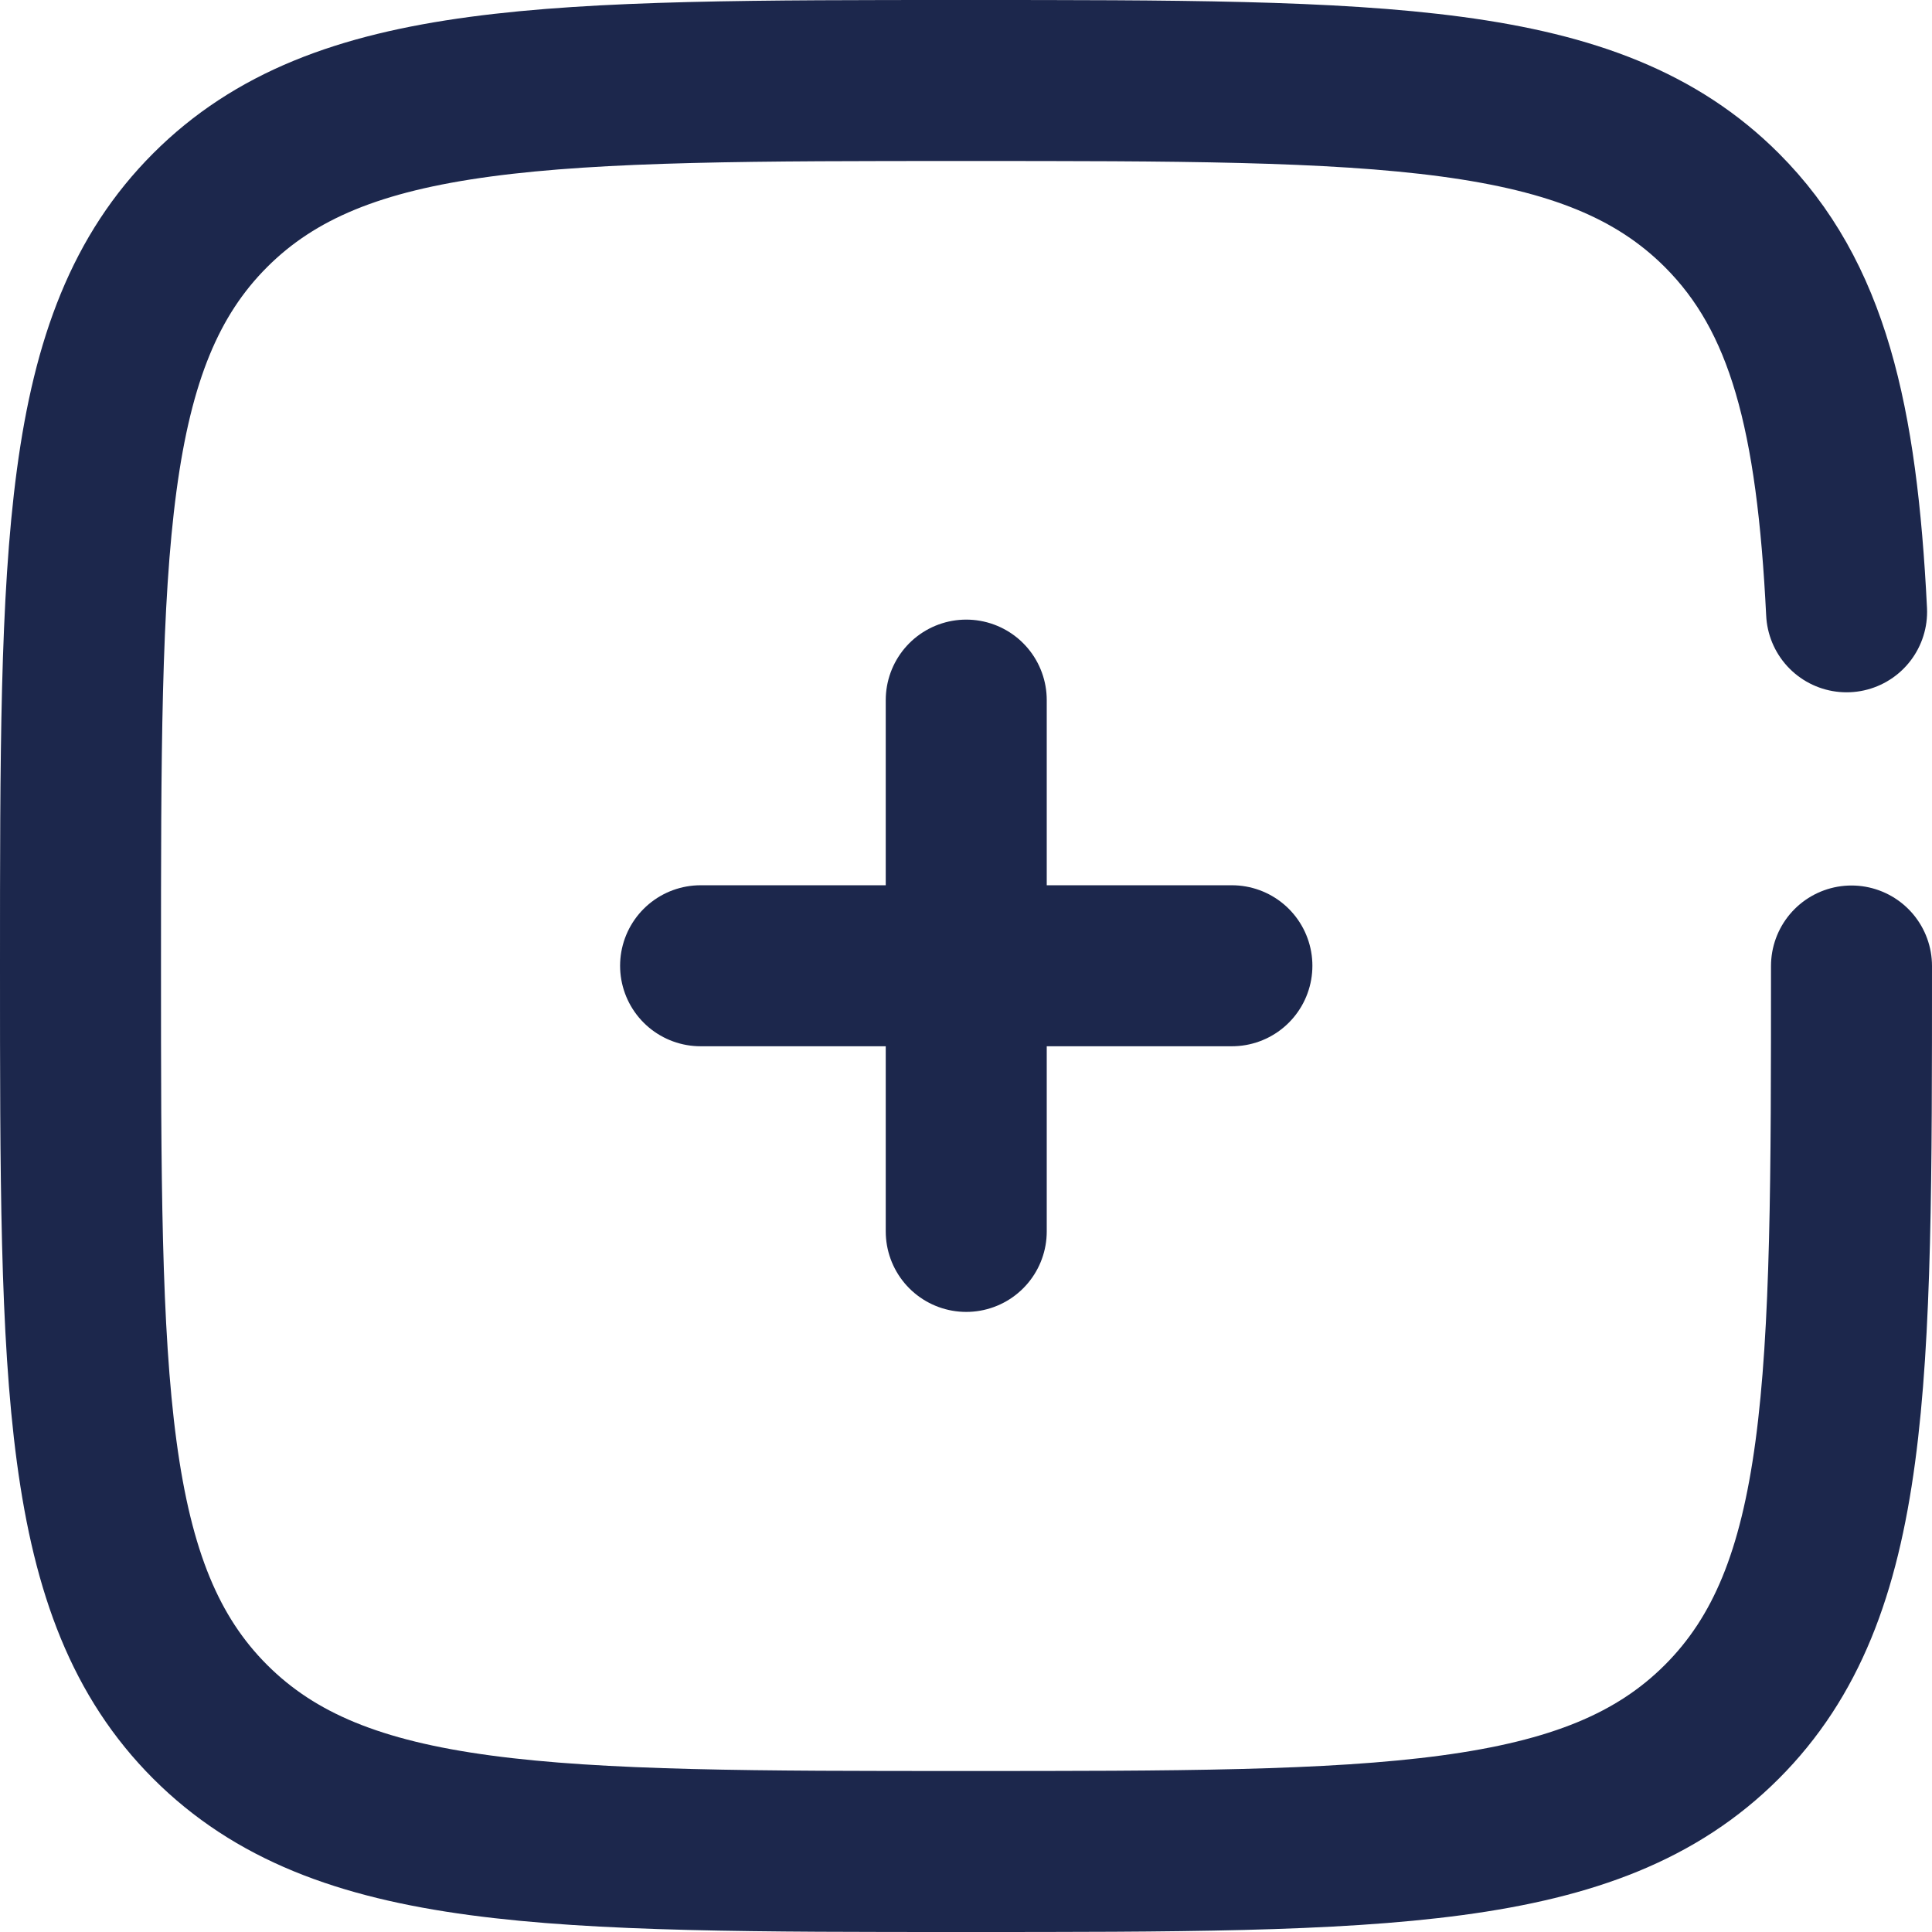
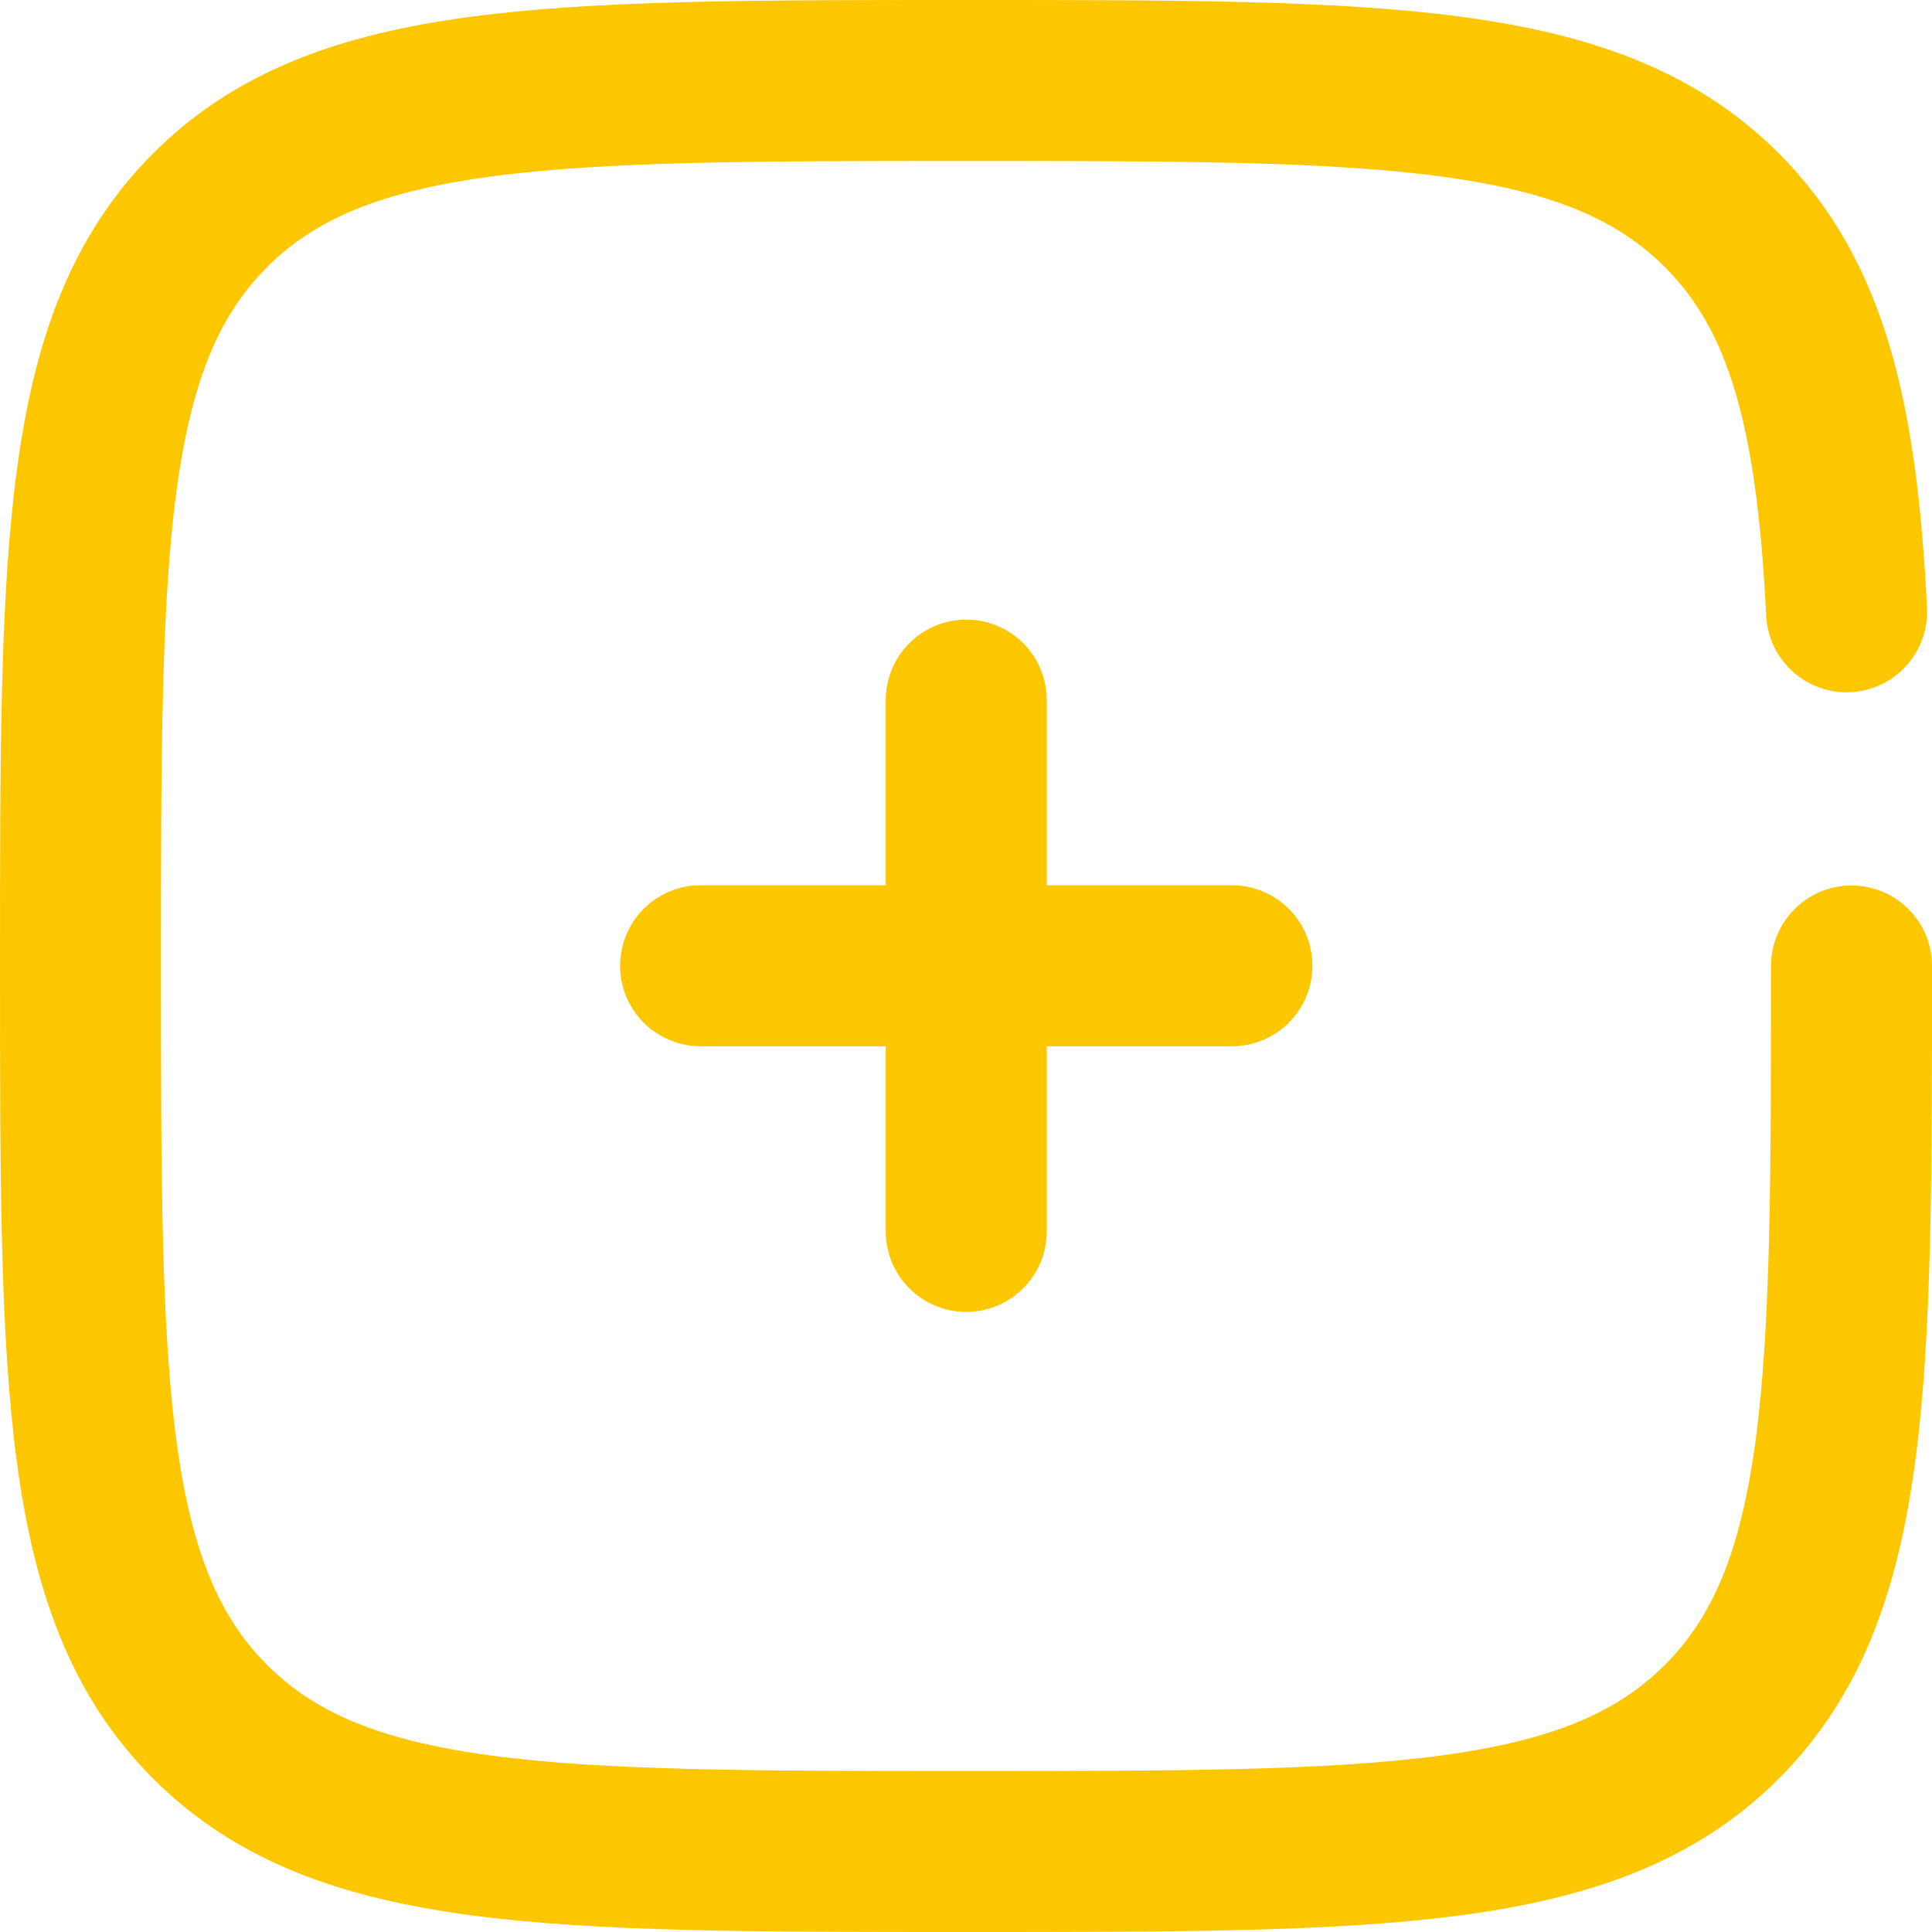
<svg xmlns="http://www.w3.org/2000/svg" width="24" height="24" viewBox="0 0 24 24" fill="none">
-   <path d="M15.303 11.997H12.003M12.003 11.997H8.703M12.003 11.997V8.697M12.003 11.997V15.297" stroke="#1C274C" stroke-width="2" stroke-linecap="round" />
-   <path d="M23 12C23 17.185 23 19.778 21.389 21.389C19.778 23 17.185 23 12 23C6.815 23 4.222 23 2.611 21.389C1 19.778 1 17.185 1 12C1 6.815 1 4.222 2.611 2.611C4.222 1 6.815 1 12 1C17.185 1 19.778 1 21.389 2.611C22.46 3.682 22.819 5.187 22.939 7.6" stroke="#1C274C" stroke-width="2" stroke-linecap="round" />
+   <path d="M15.303 11.997H12.003M12.003 11.997H8.703M12.003 11.997V8.697M12.003 11.997V15.297" stroke="#fdc700" stroke-width="2" stroke-linecap="round" />
+   <path d="M23 12C23 17.185 23 19.778 21.389 21.389C19.778 23 17.185 23 12 23C6.815 23 4.222 23 2.611 21.389C1 19.778 1 17.185 1 12C1 6.815 1 4.222 2.611 2.611C4.222 1 6.815 1 12 1C17.185 1 19.778 1 21.389 2.611C22.46 3.682 22.819 5.187 22.939 7.6" stroke="#fdc700" stroke-width="2" stroke-linecap="round" />
</svg>
